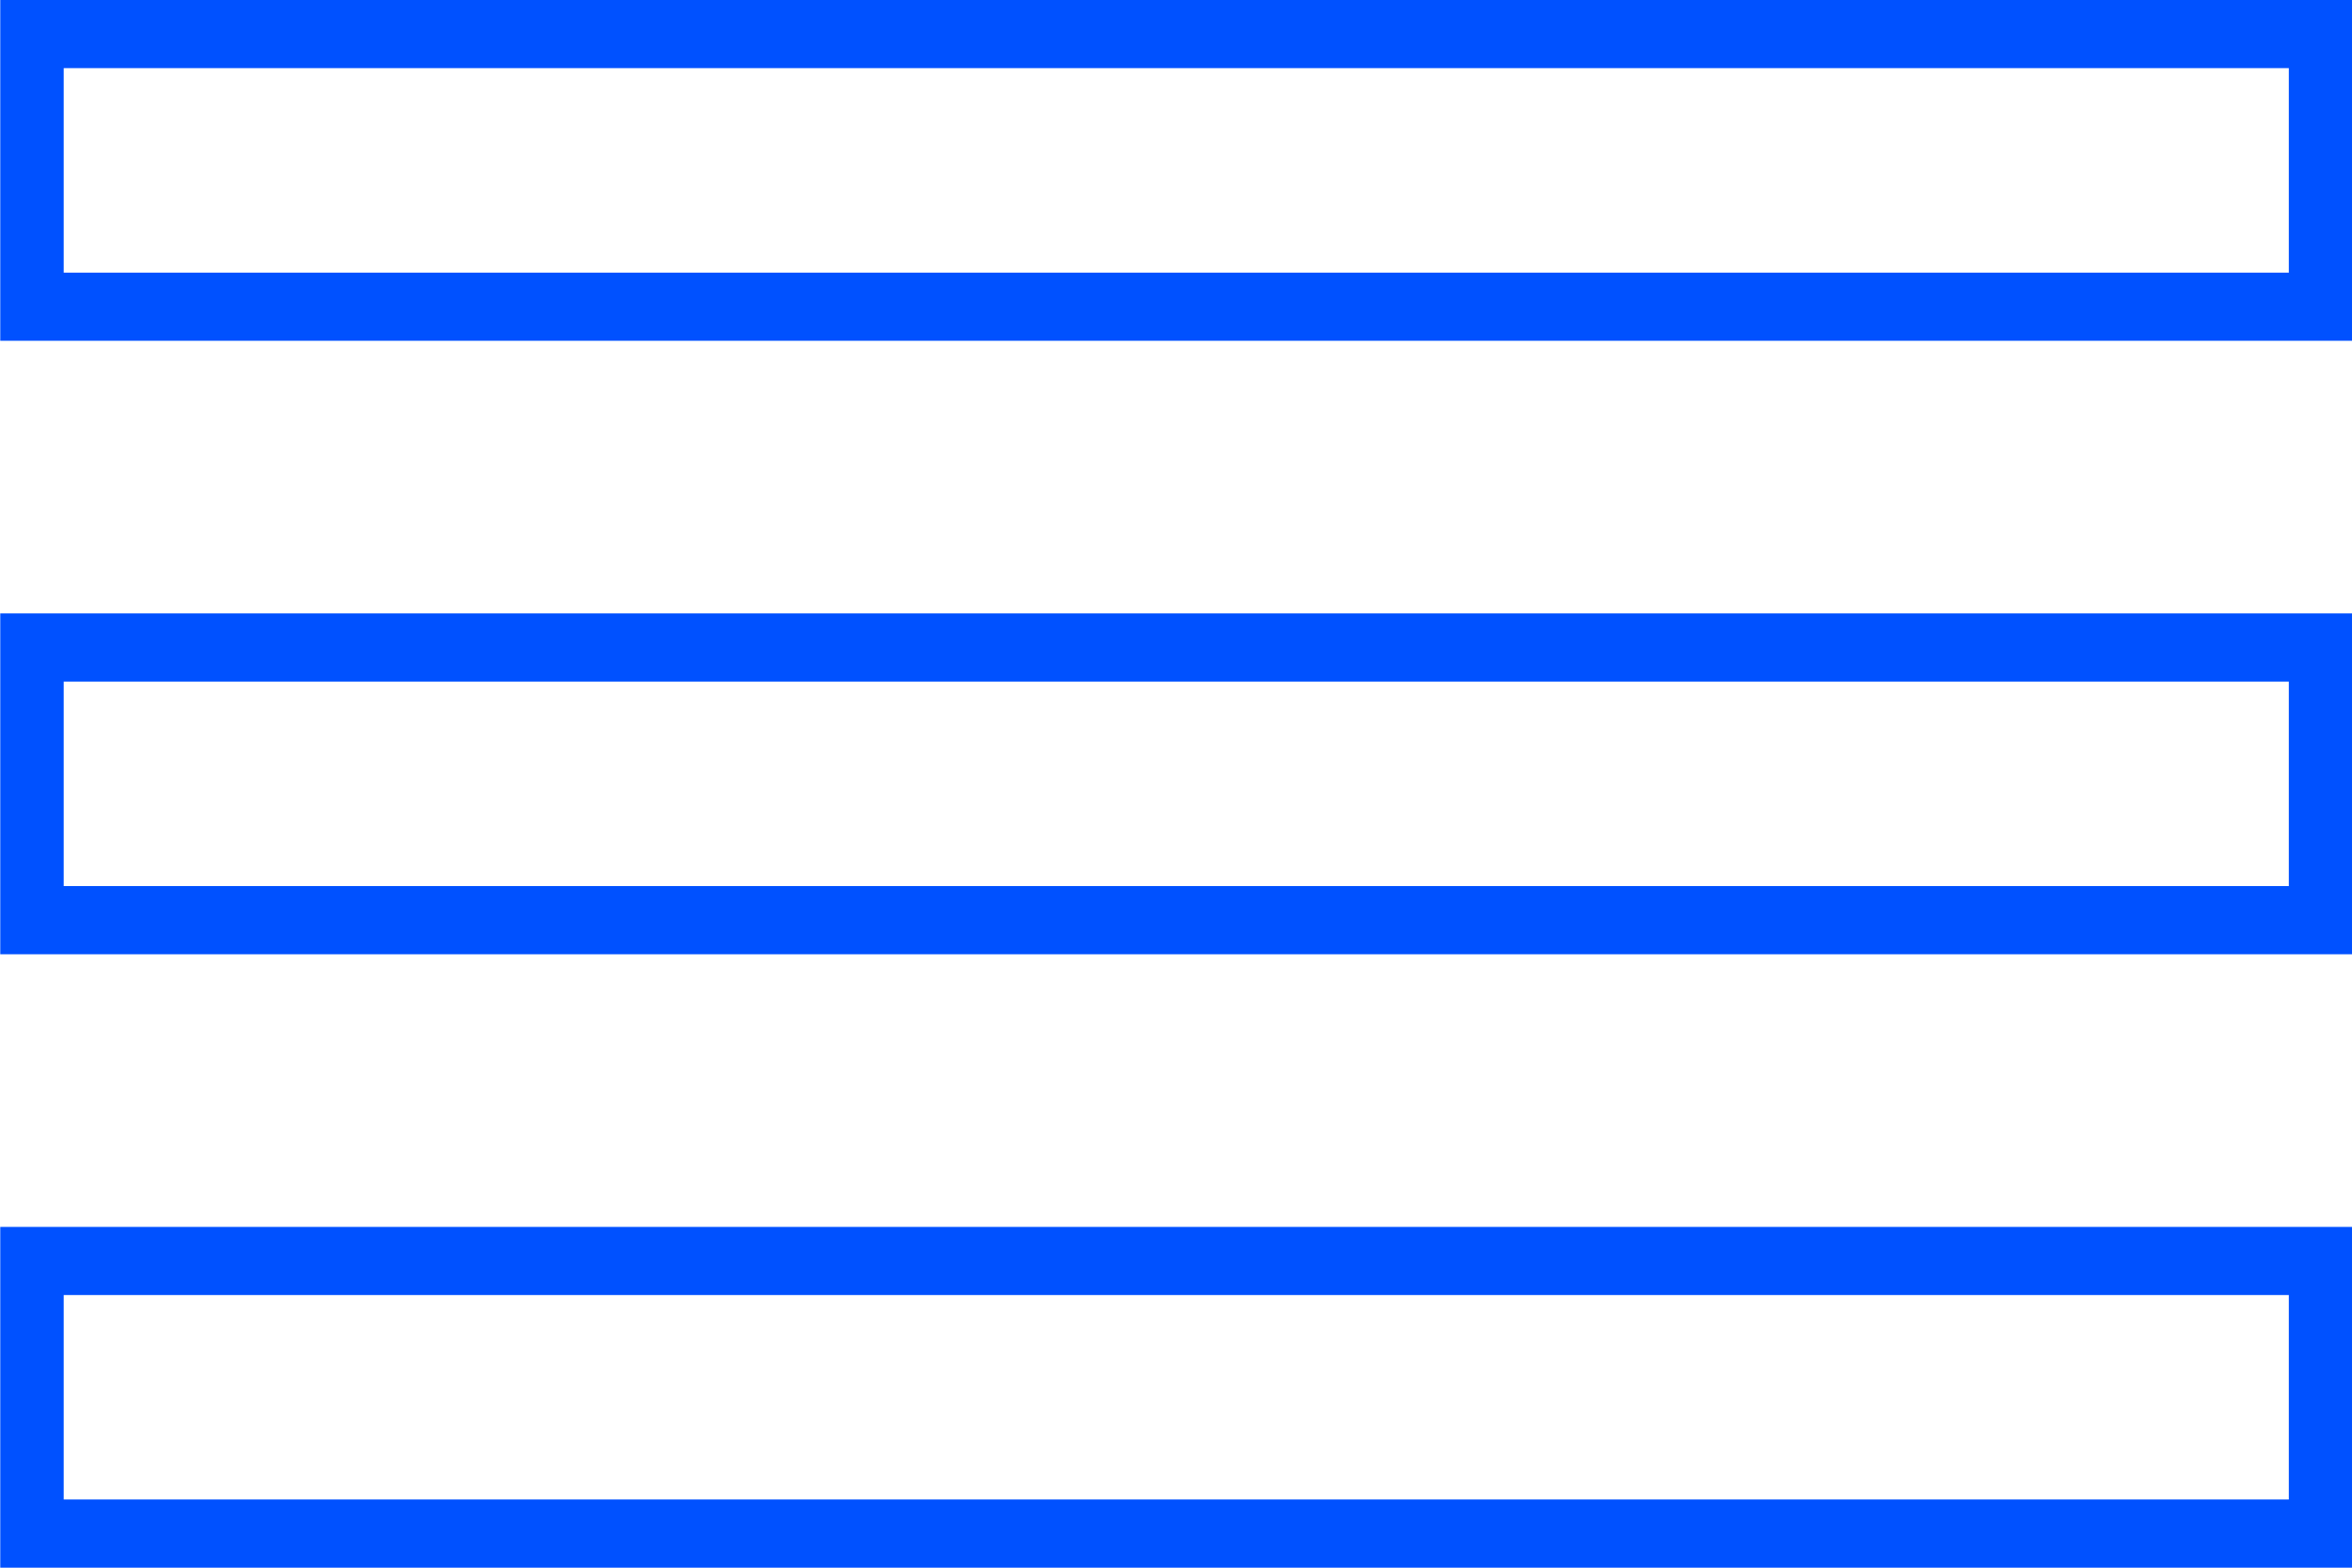
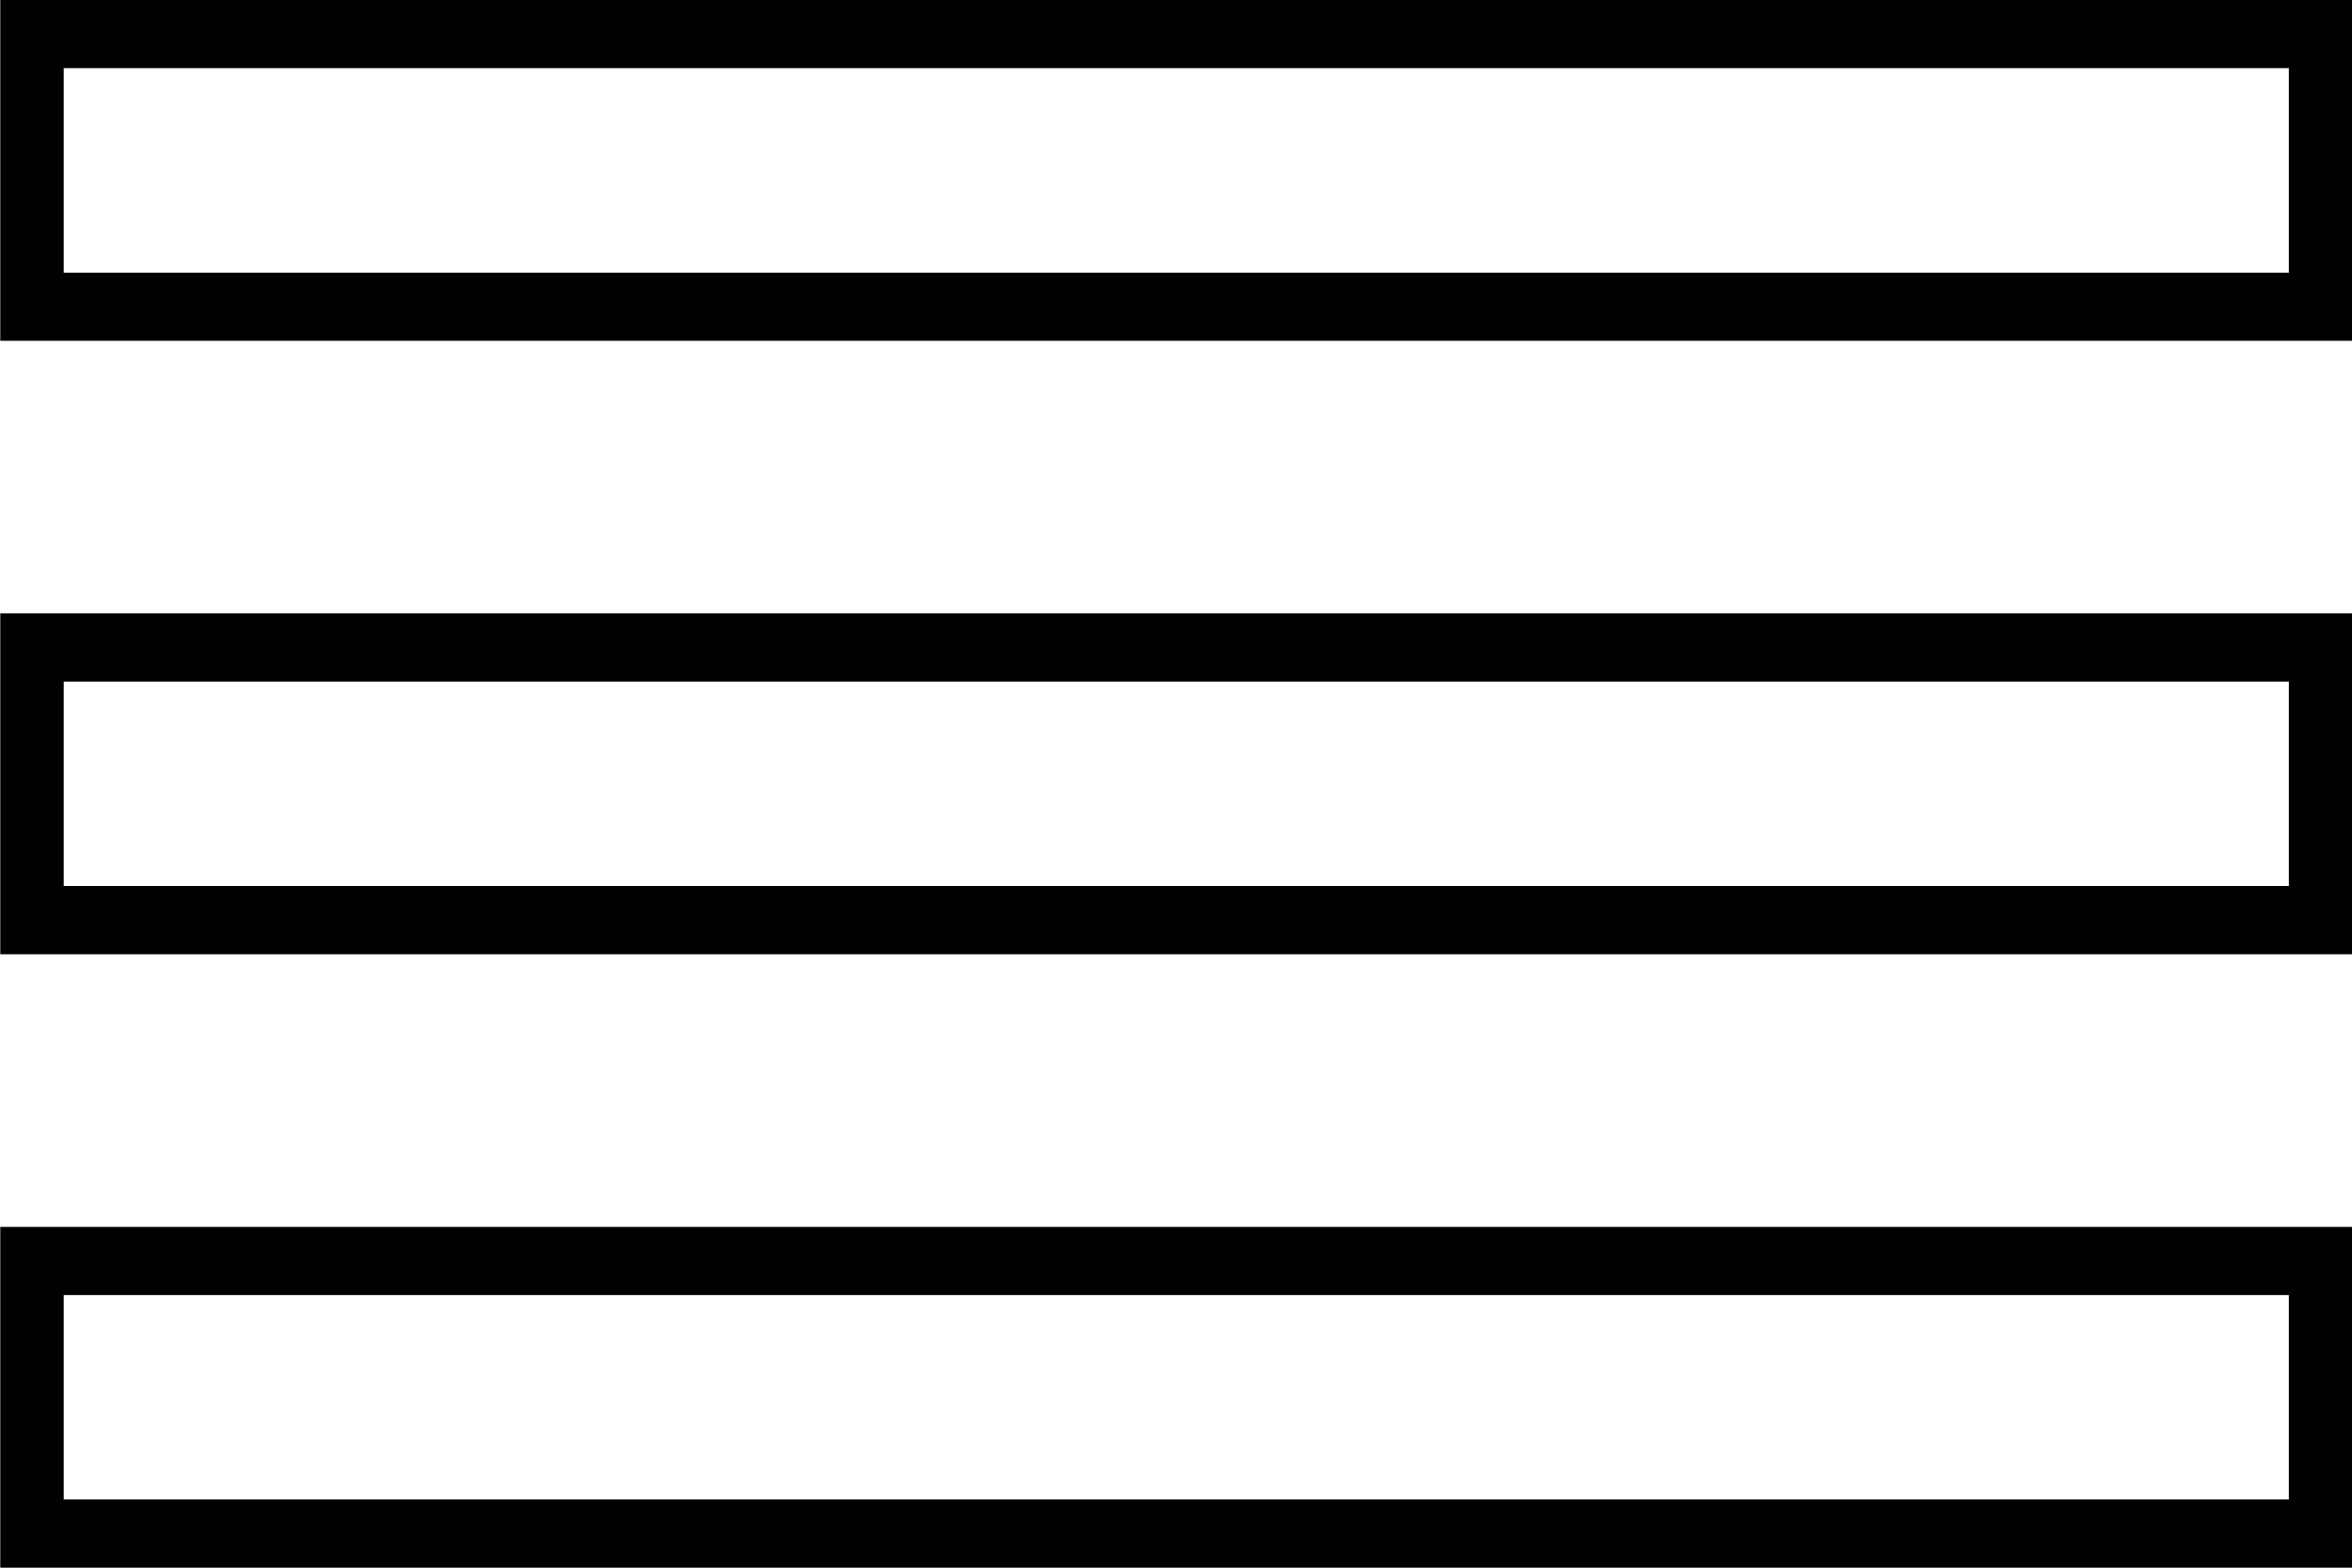
<svg xmlns="http://www.w3.org/2000/svg" width="36" height="24" viewBox="0 0 36 24" fill="none">
-   <path fill-rule="evenodd" clip-rule="evenodd" d="M0.004 0H36.004V5.217H0.004V0ZM0.975 1.043V4.174H35.033V1.043H0.975Z" fill="#0051FF" />
-   <path fill-rule="evenodd" clip-rule="evenodd" d="M0.004 9.391H36.004V14.609H0.004V9.391ZM0.975 10.435V13.565H35.033V10.435H0.975Z" fill="#0051FF" />
-   <path fill-rule="evenodd" clip-rule="evenodd" d="M36.004 18.783H0.004V24H36.004V18.783ZM0.975 22.956V19.826H35.033V22.956H0.975Z" fill="#0051FF" />
+   <path fill-rule="evenodd" clip-rule="evenodd" d="M0.004 0H36.004V5.217H0.004V0ZM0.975 1.043V4.174H35.033V1.043H0.975Z" fill="currentColor" />
+   <path fill-rule="evenodd" clip-rule="evenodd" d="M0.004 9.391H36.004V14.609H0.004V9.391ZM0.975 10.435V13.565H35.033V10.435H0.975Z" fill="currentColor" />
+   <path fill-rule="evenodd" clip-rule="evenodd" d="M36.004 18.783H0.004V24H36.004V18.783ZM0.975 22.956V19.826H35.033V22.956H0.975Z" fill="currentColor" />
</svg>
